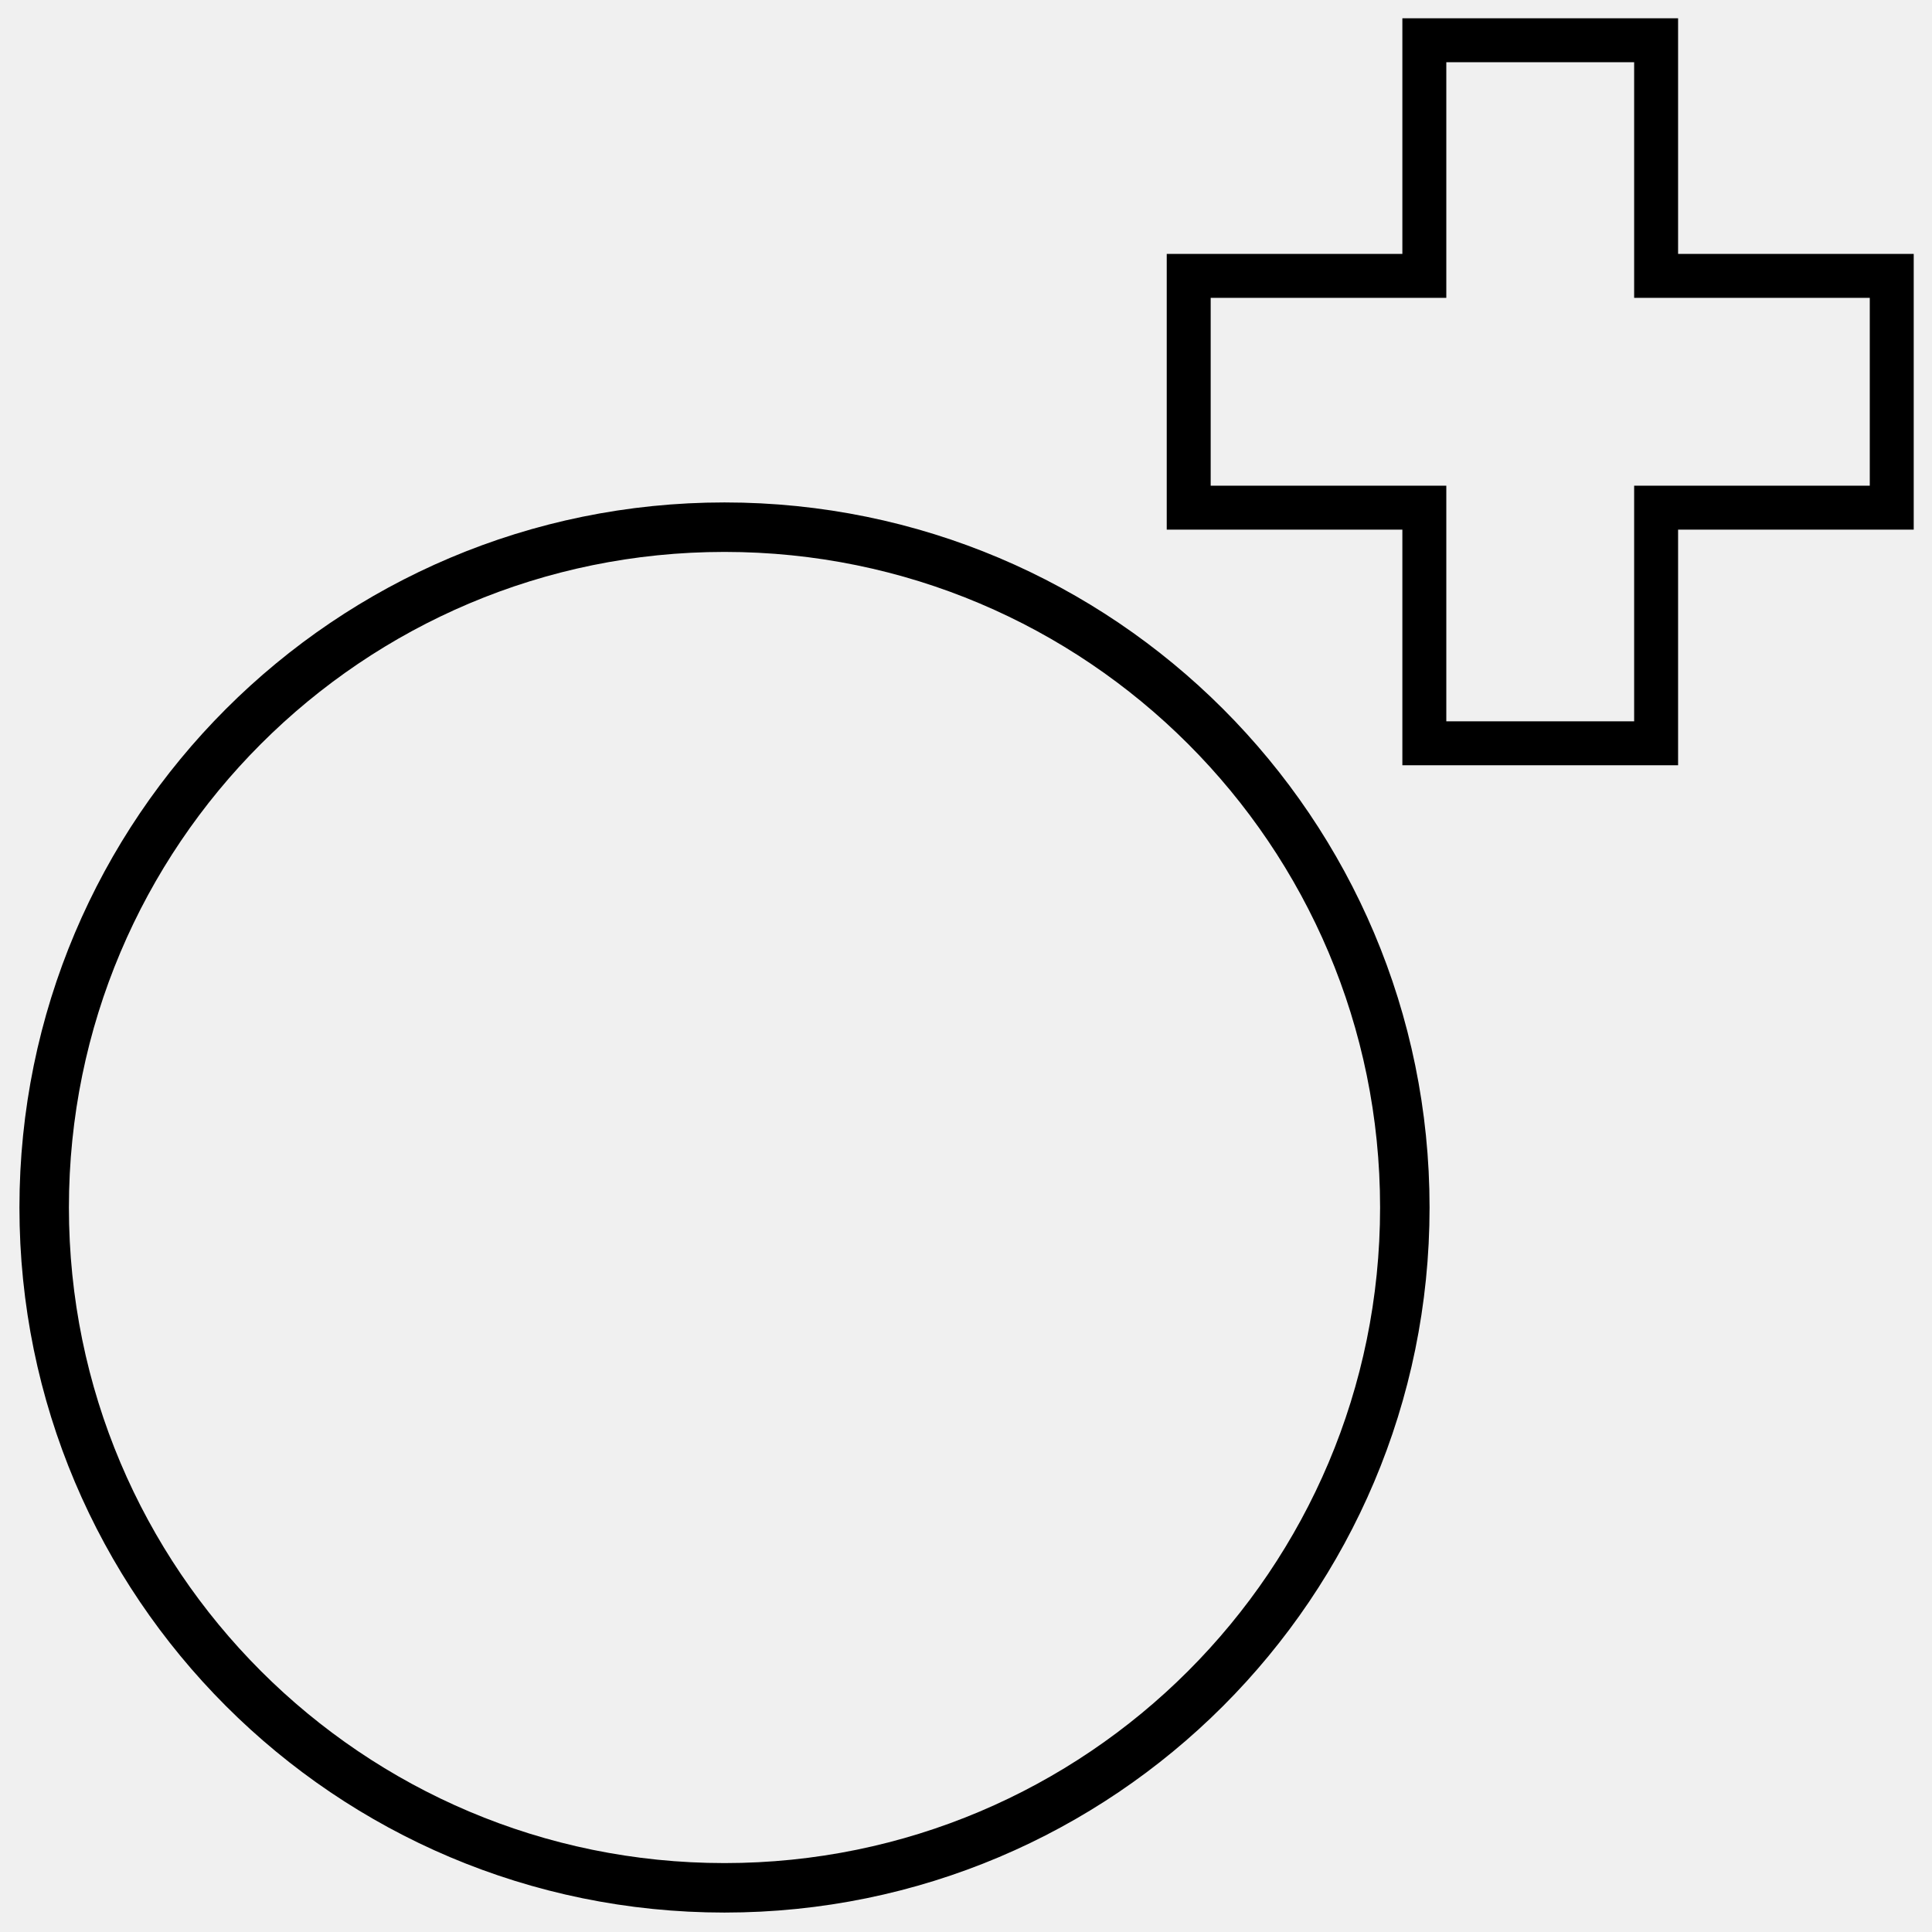
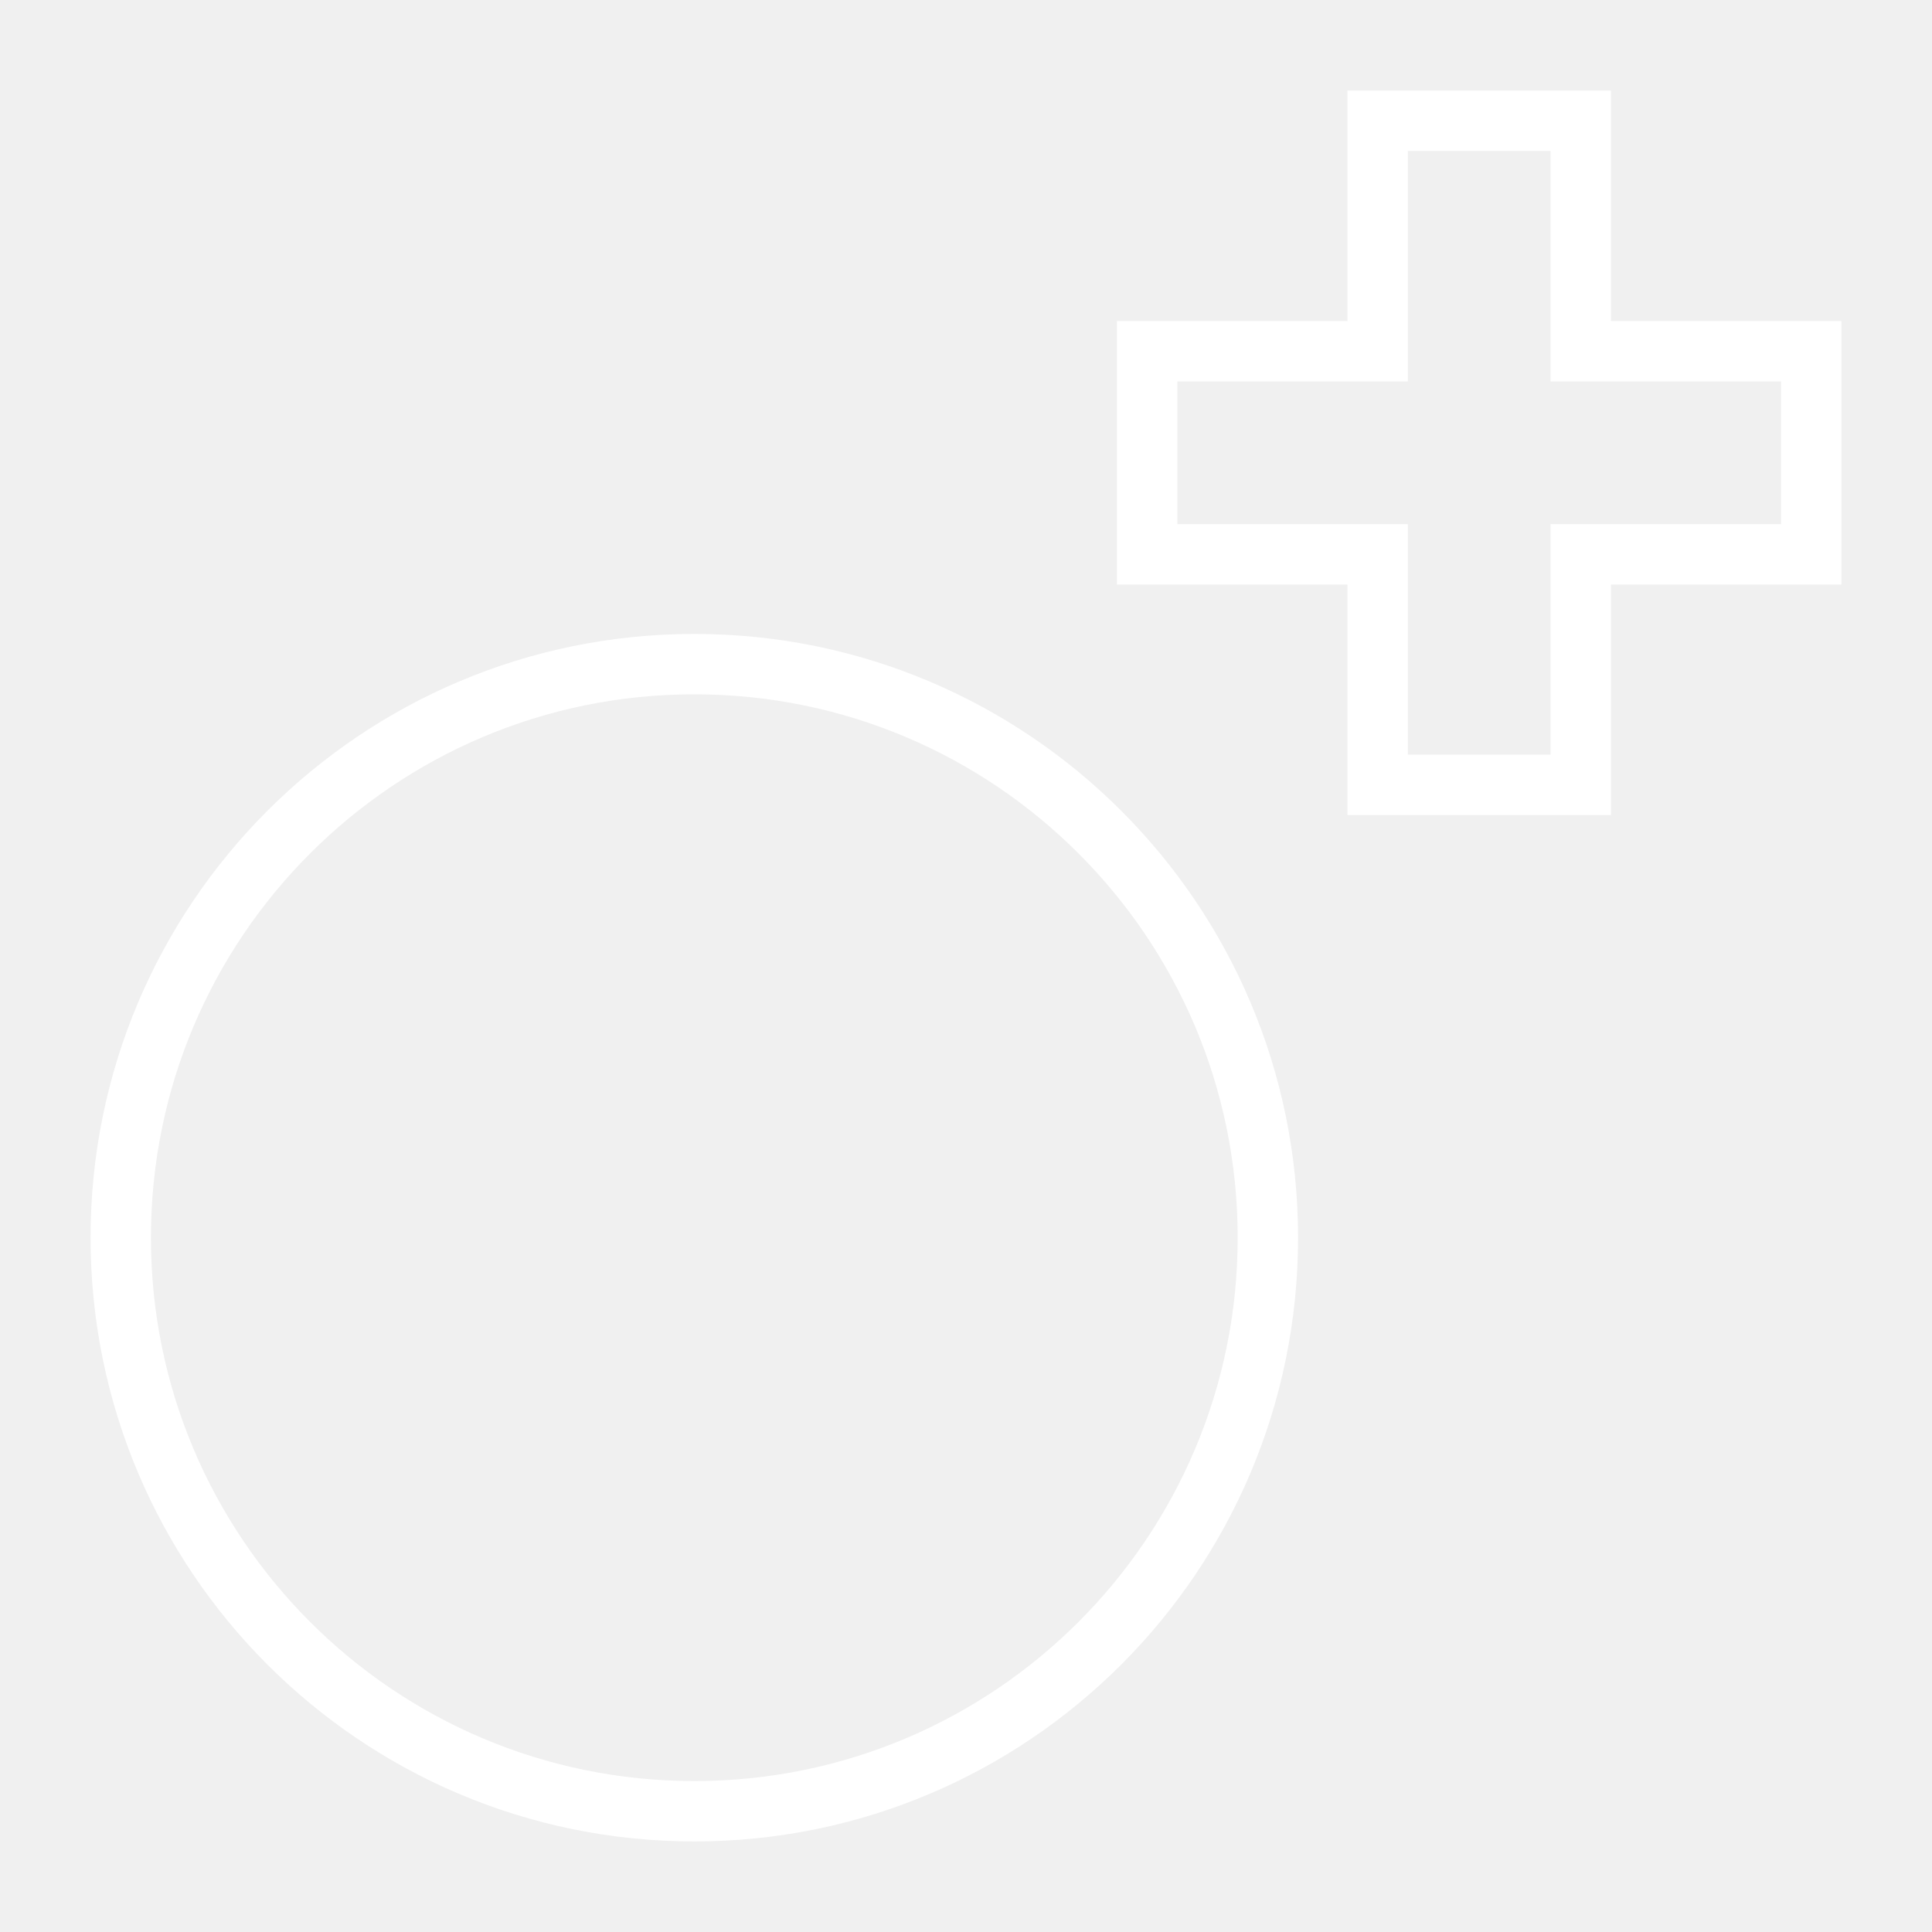
- <svg xmlns="http://www.w3.org/2000/svg" id="ejzvu69kaTm1" viewBox="0 0 48 48" shape-rendering="geometricPrecision" text-rendering="geometricPrecision" project-id="e9b7f9f589ce42df96d5f0f52167d024" export-id="9eb087e2e04d414eac7a9d2f4b61268f" cached="false">
-   <circle r="27.5" transform="matrix(.614634 0 0 0.614635 18 30)" fill="rgba(255,255,255,0)" stroke="#000" stroke-width="2" />
-   <polygon points="82,39.45 60.55,39.45 60.55,18 39.45,18 39.45,39.45 18,39.45 18,60.55 39.45,60.55 39.45,82 60.55,82 60.55,60.55 82,60.55 82,39.45" transform="matrix(.272921 0 0 0.27292 24.62048-3.91256)" fill="#fff" fill-opacity="0" stroke="#000" stroke-width="4" />
+ <svg xmlns="http://www.w3.org/2000/svg" width="64" height="64" viewBox="0 0 64 64" fill="none">
+   <circle cx="23" cy="41" r="19" stroke="white" stroke-width="2" />
+   <path d="M44.636 11.636H45.636V10.636V4H52.364V10.636V11.636H53.364H60V18.364H53.364H52.364V19.364V26H45.636V19.364V18.364H44.636H38V11.636H44.636Z" stroke="white" stroke-width="2" />
</svg>
